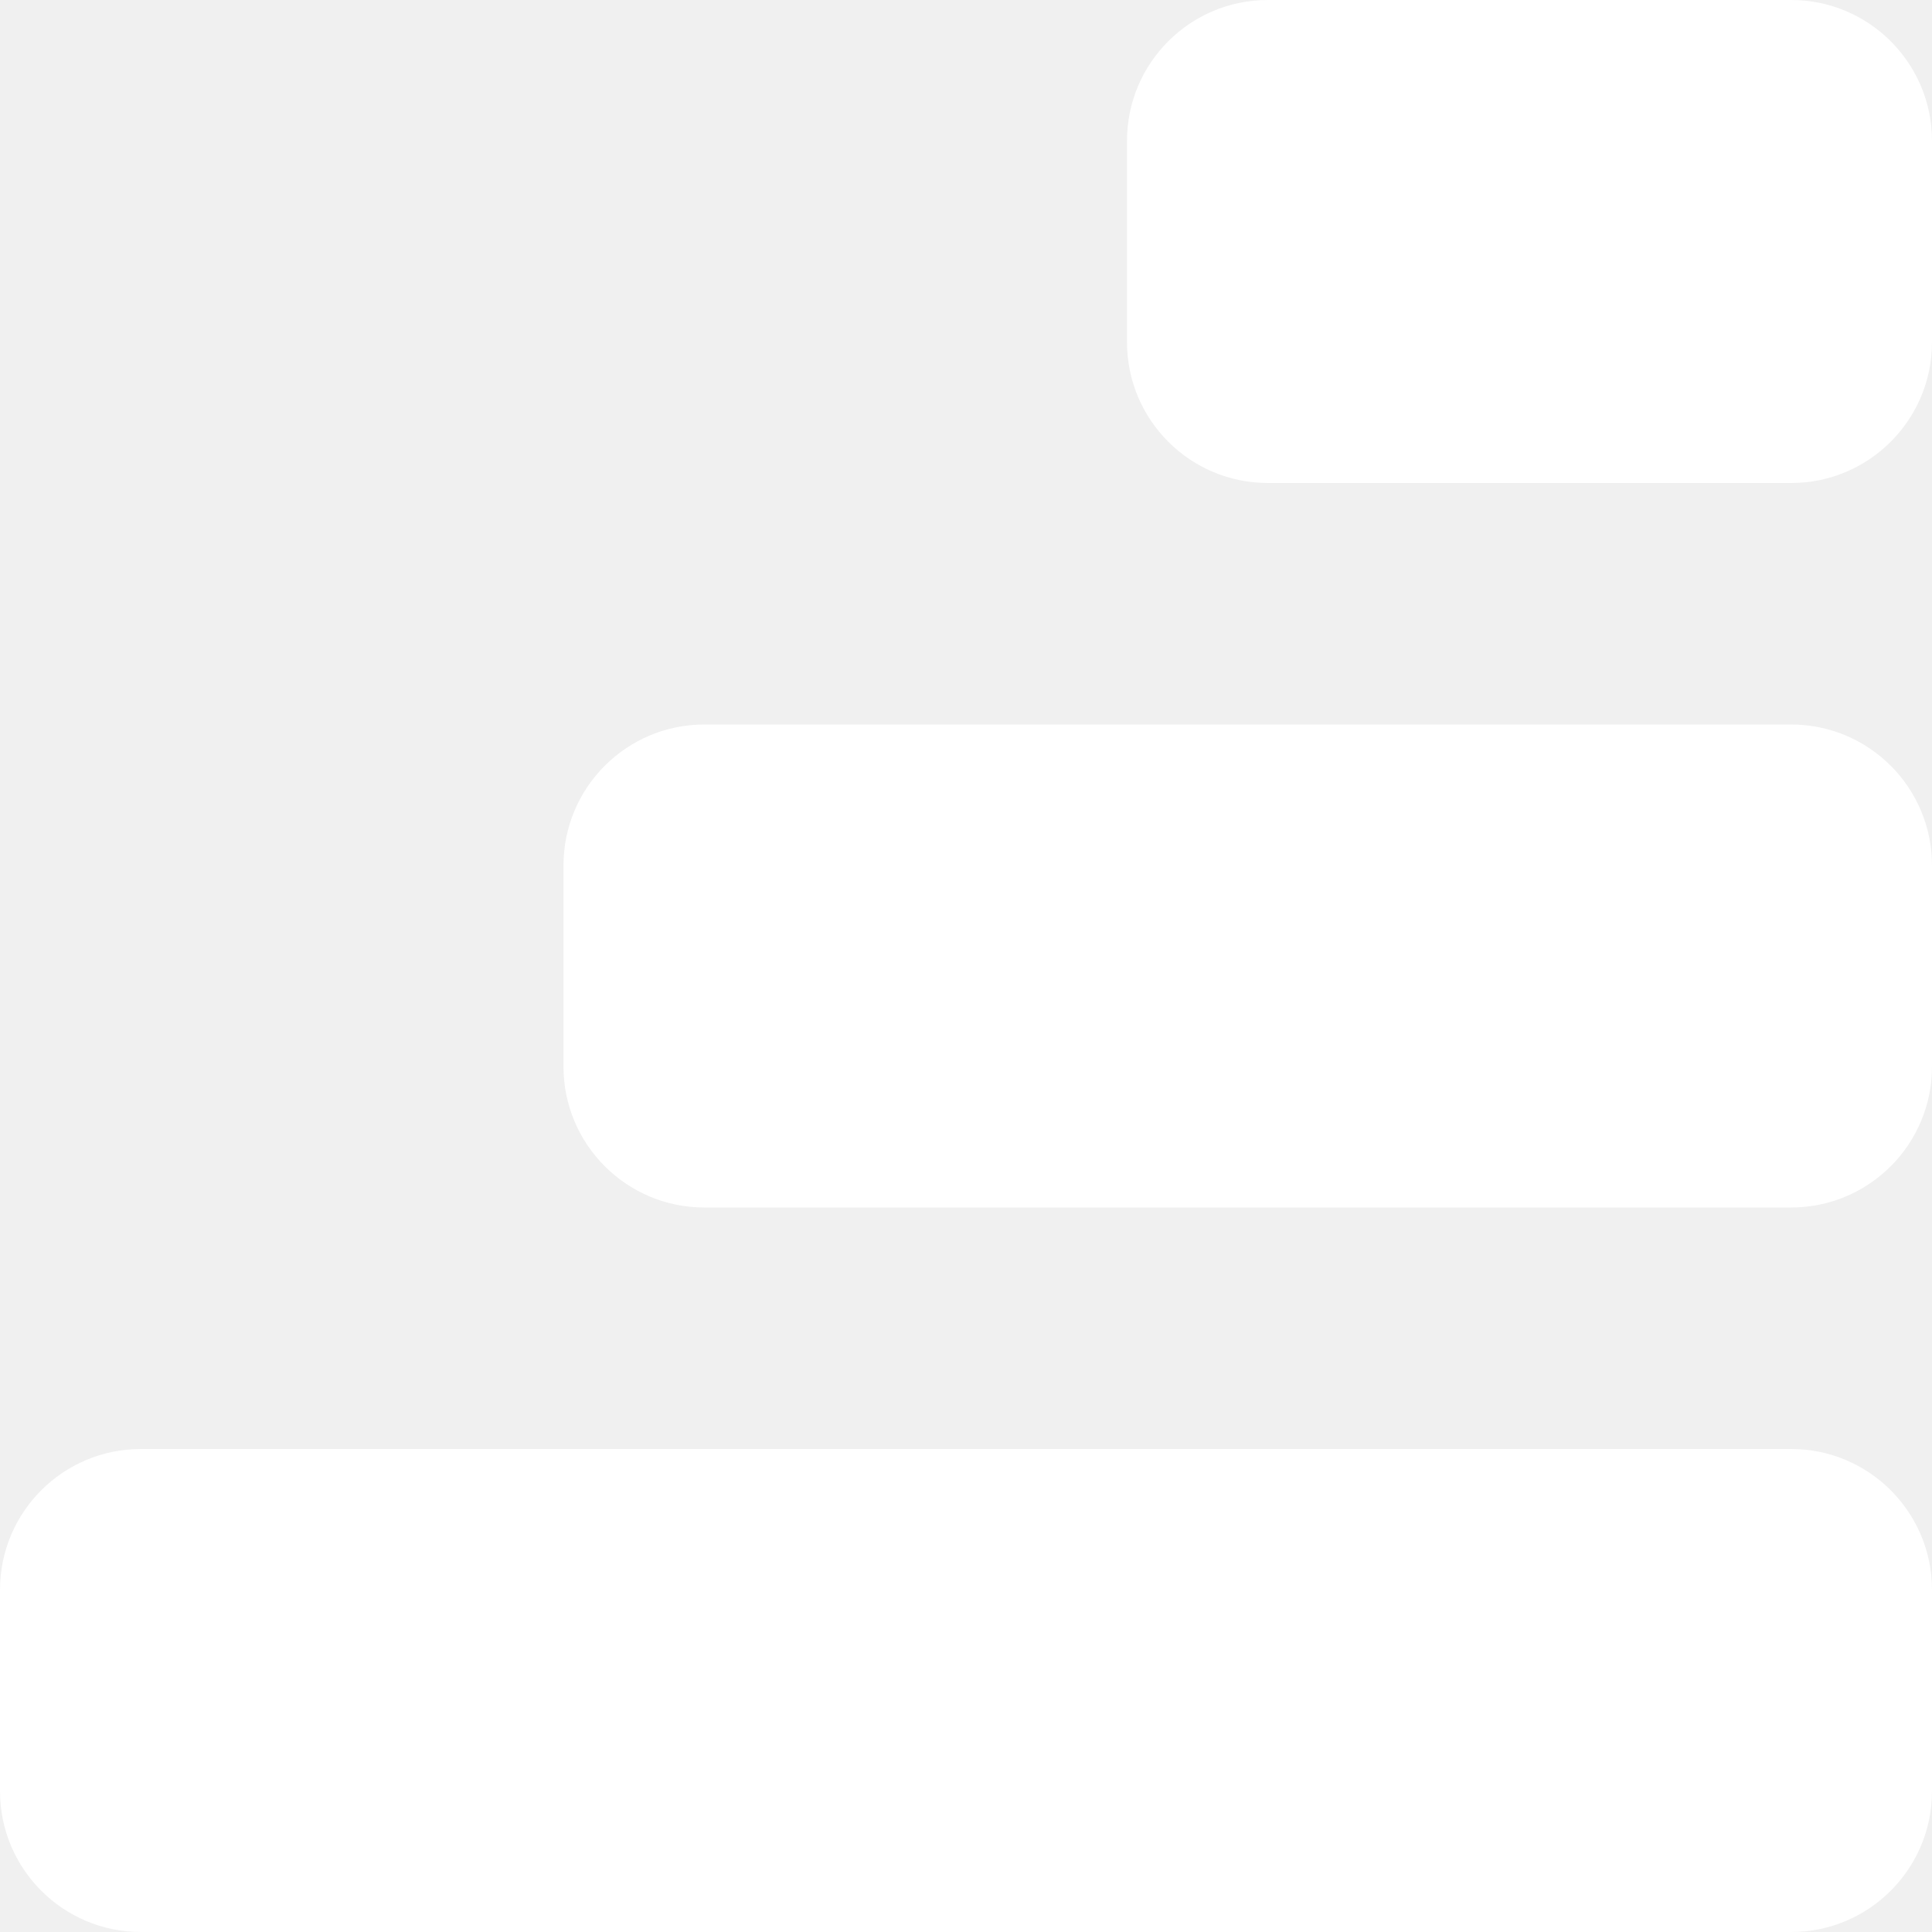
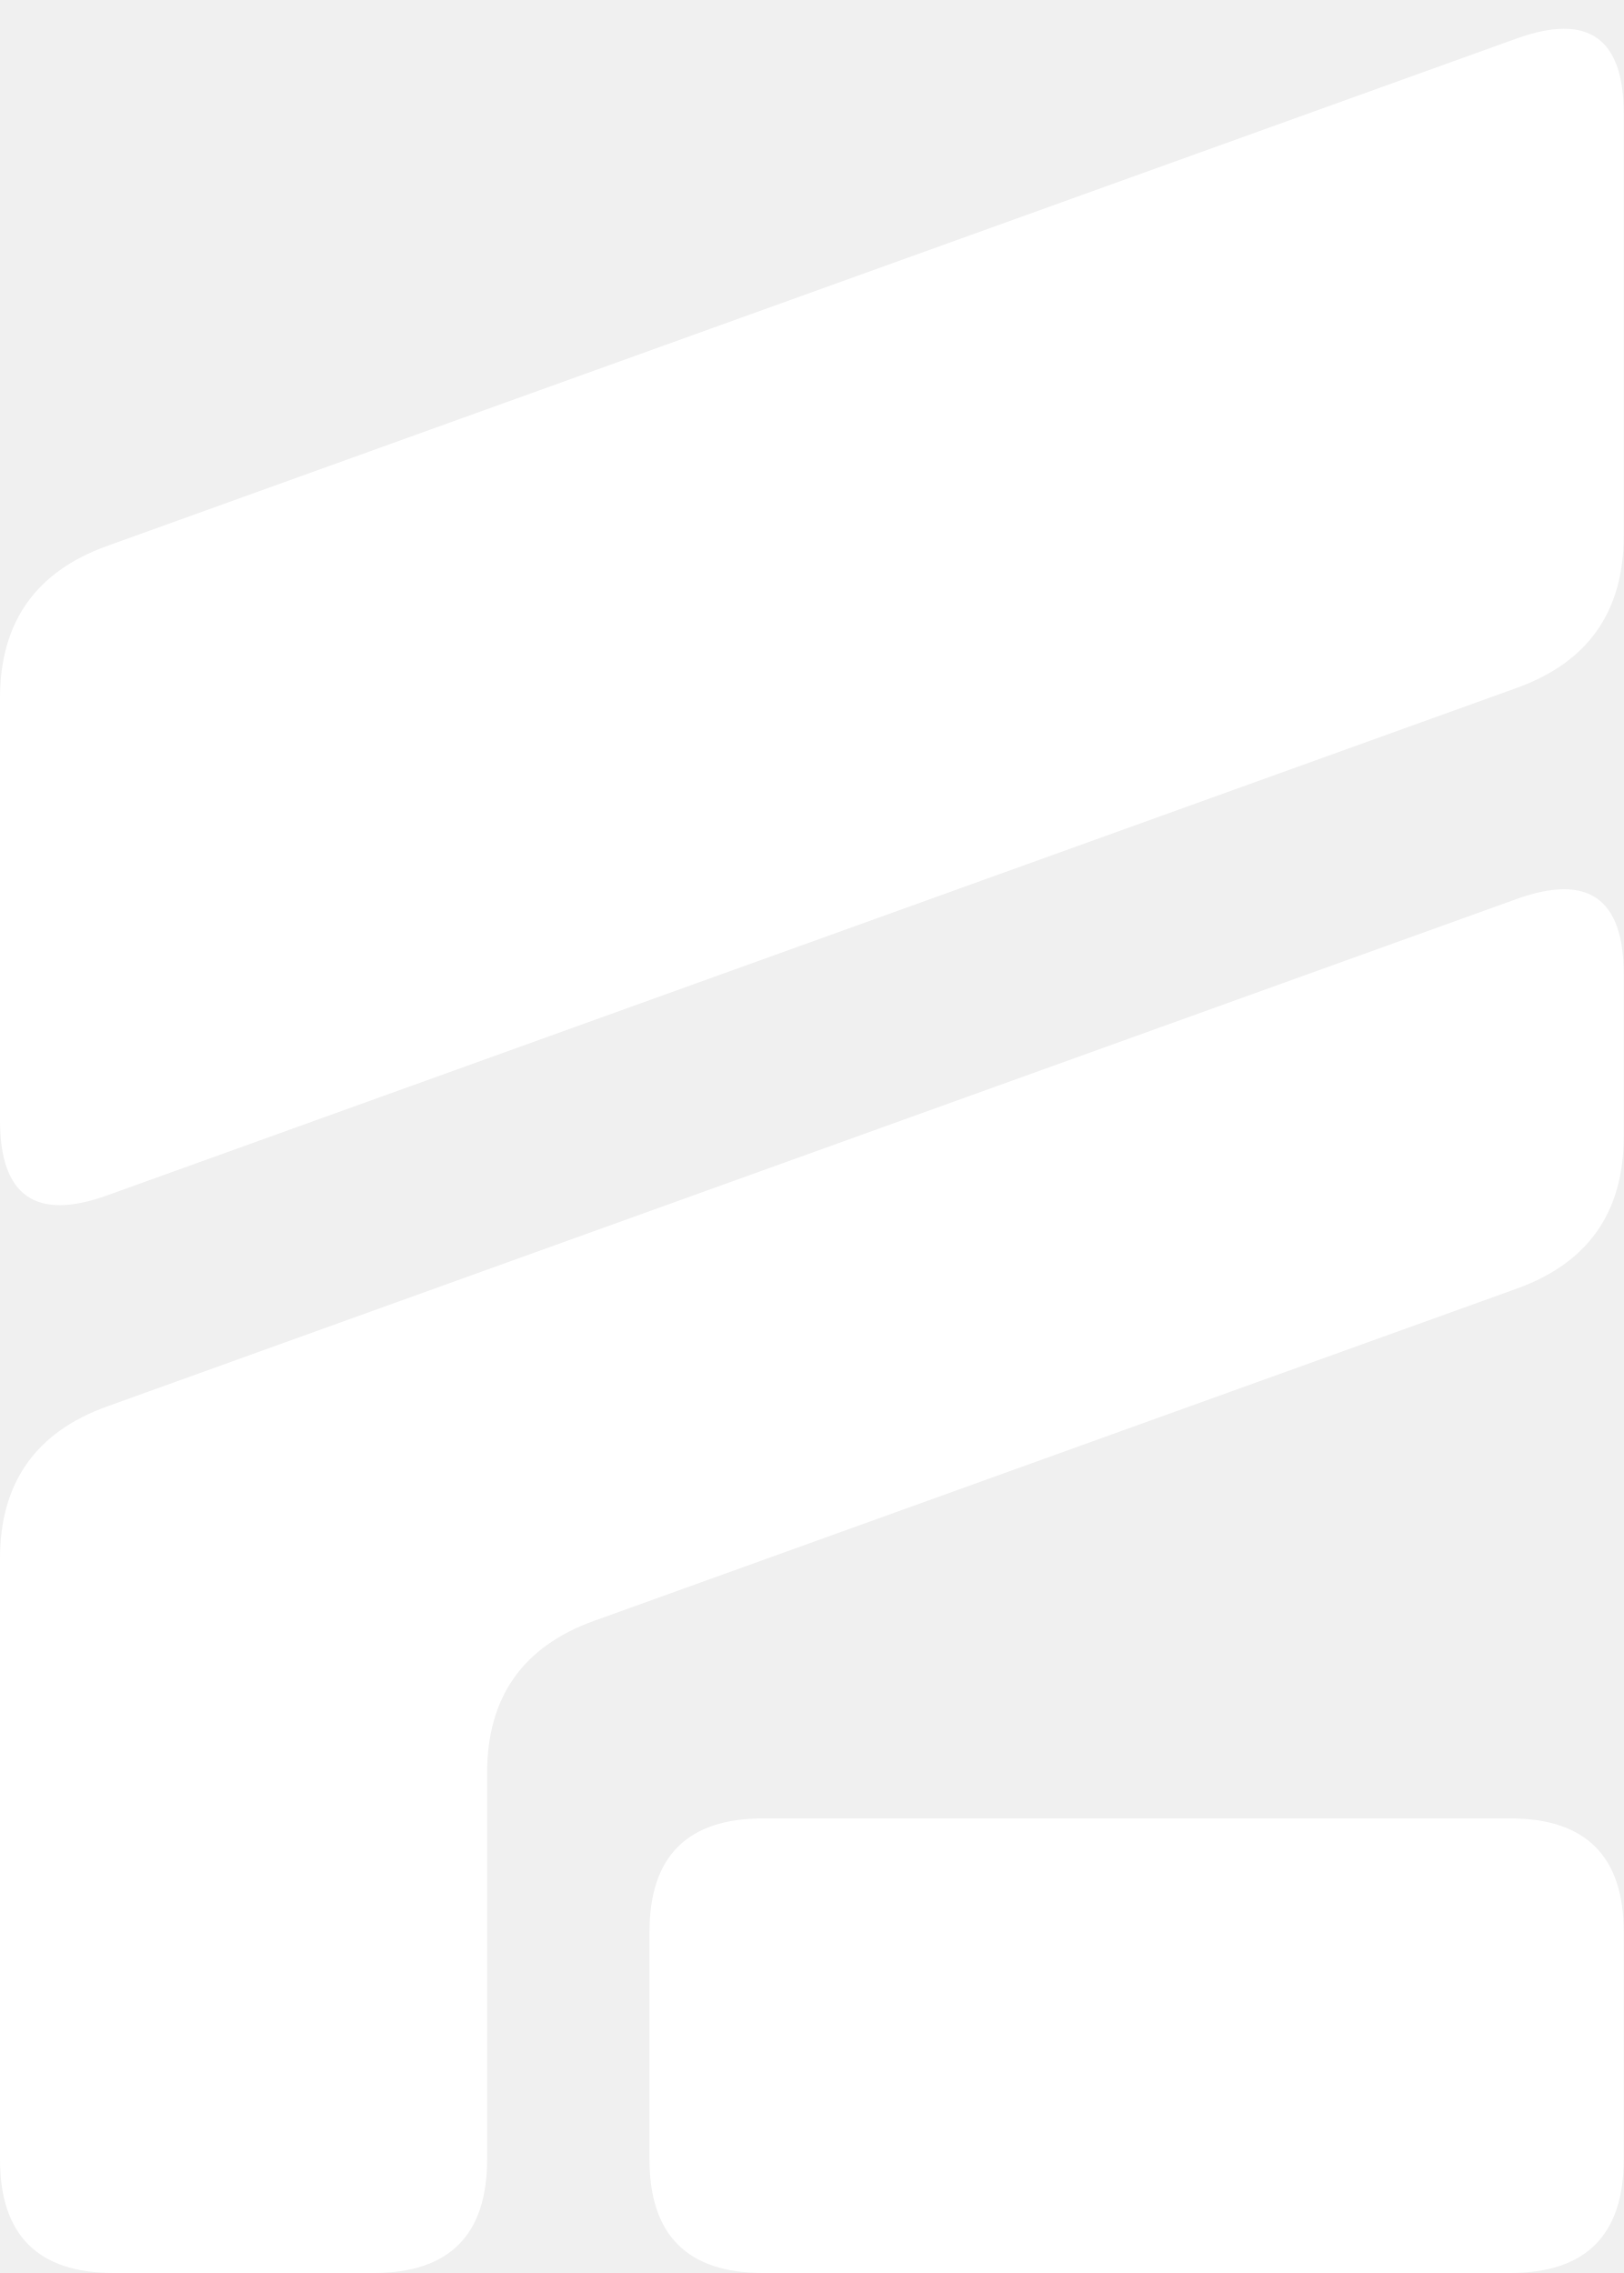
- <svg xmlns="http://www.w3.org/2000/svg" viewBox="0 0 48 48" role="img" aria-label="Your EZ Payroll icon">
-   <rect x="28" y="0" width="20" height="12" rx="3.5" fill="#ffffff" />
-   <rect x="14" y="18" width="34" height="12" rx="3.5" fill="#ffffff" />
-   <rect x="0" y="36" width="48" height="12" rx="3.5" fill="#ffffff" />
+ <svg xmlns="http://www.w3.org/2000/svg" viewBox="0 0 100 140" role="img" aria-label="Your EZ Payroll icon">
+   <path d="M0 43Q0 36 6.59 33.63L93.41 2.37Q100 0 100 7L100 33Q100 40 93.41 42.37L6.59 73.63Q0 76 0 69Z" fill="#ffffff" />
+   <path d="M0 96Q0 89 6.59 86.63L93.41 55.37Q100 53 100 60L100 70Q100 77 93.41 79.37L36.59 99.83Q30 102.2 30 109.2L30 133Q30 140 23 140L7 140Q0 140 0 133Z" fill="#ffffff" />
+   <path d="M40 119Q40 112 47 112L93 112Q100 112 100 119L100 133Q100 140 93 140L47 140Q40 140 40 133Z" fill="#ffffff" />
</svg>
